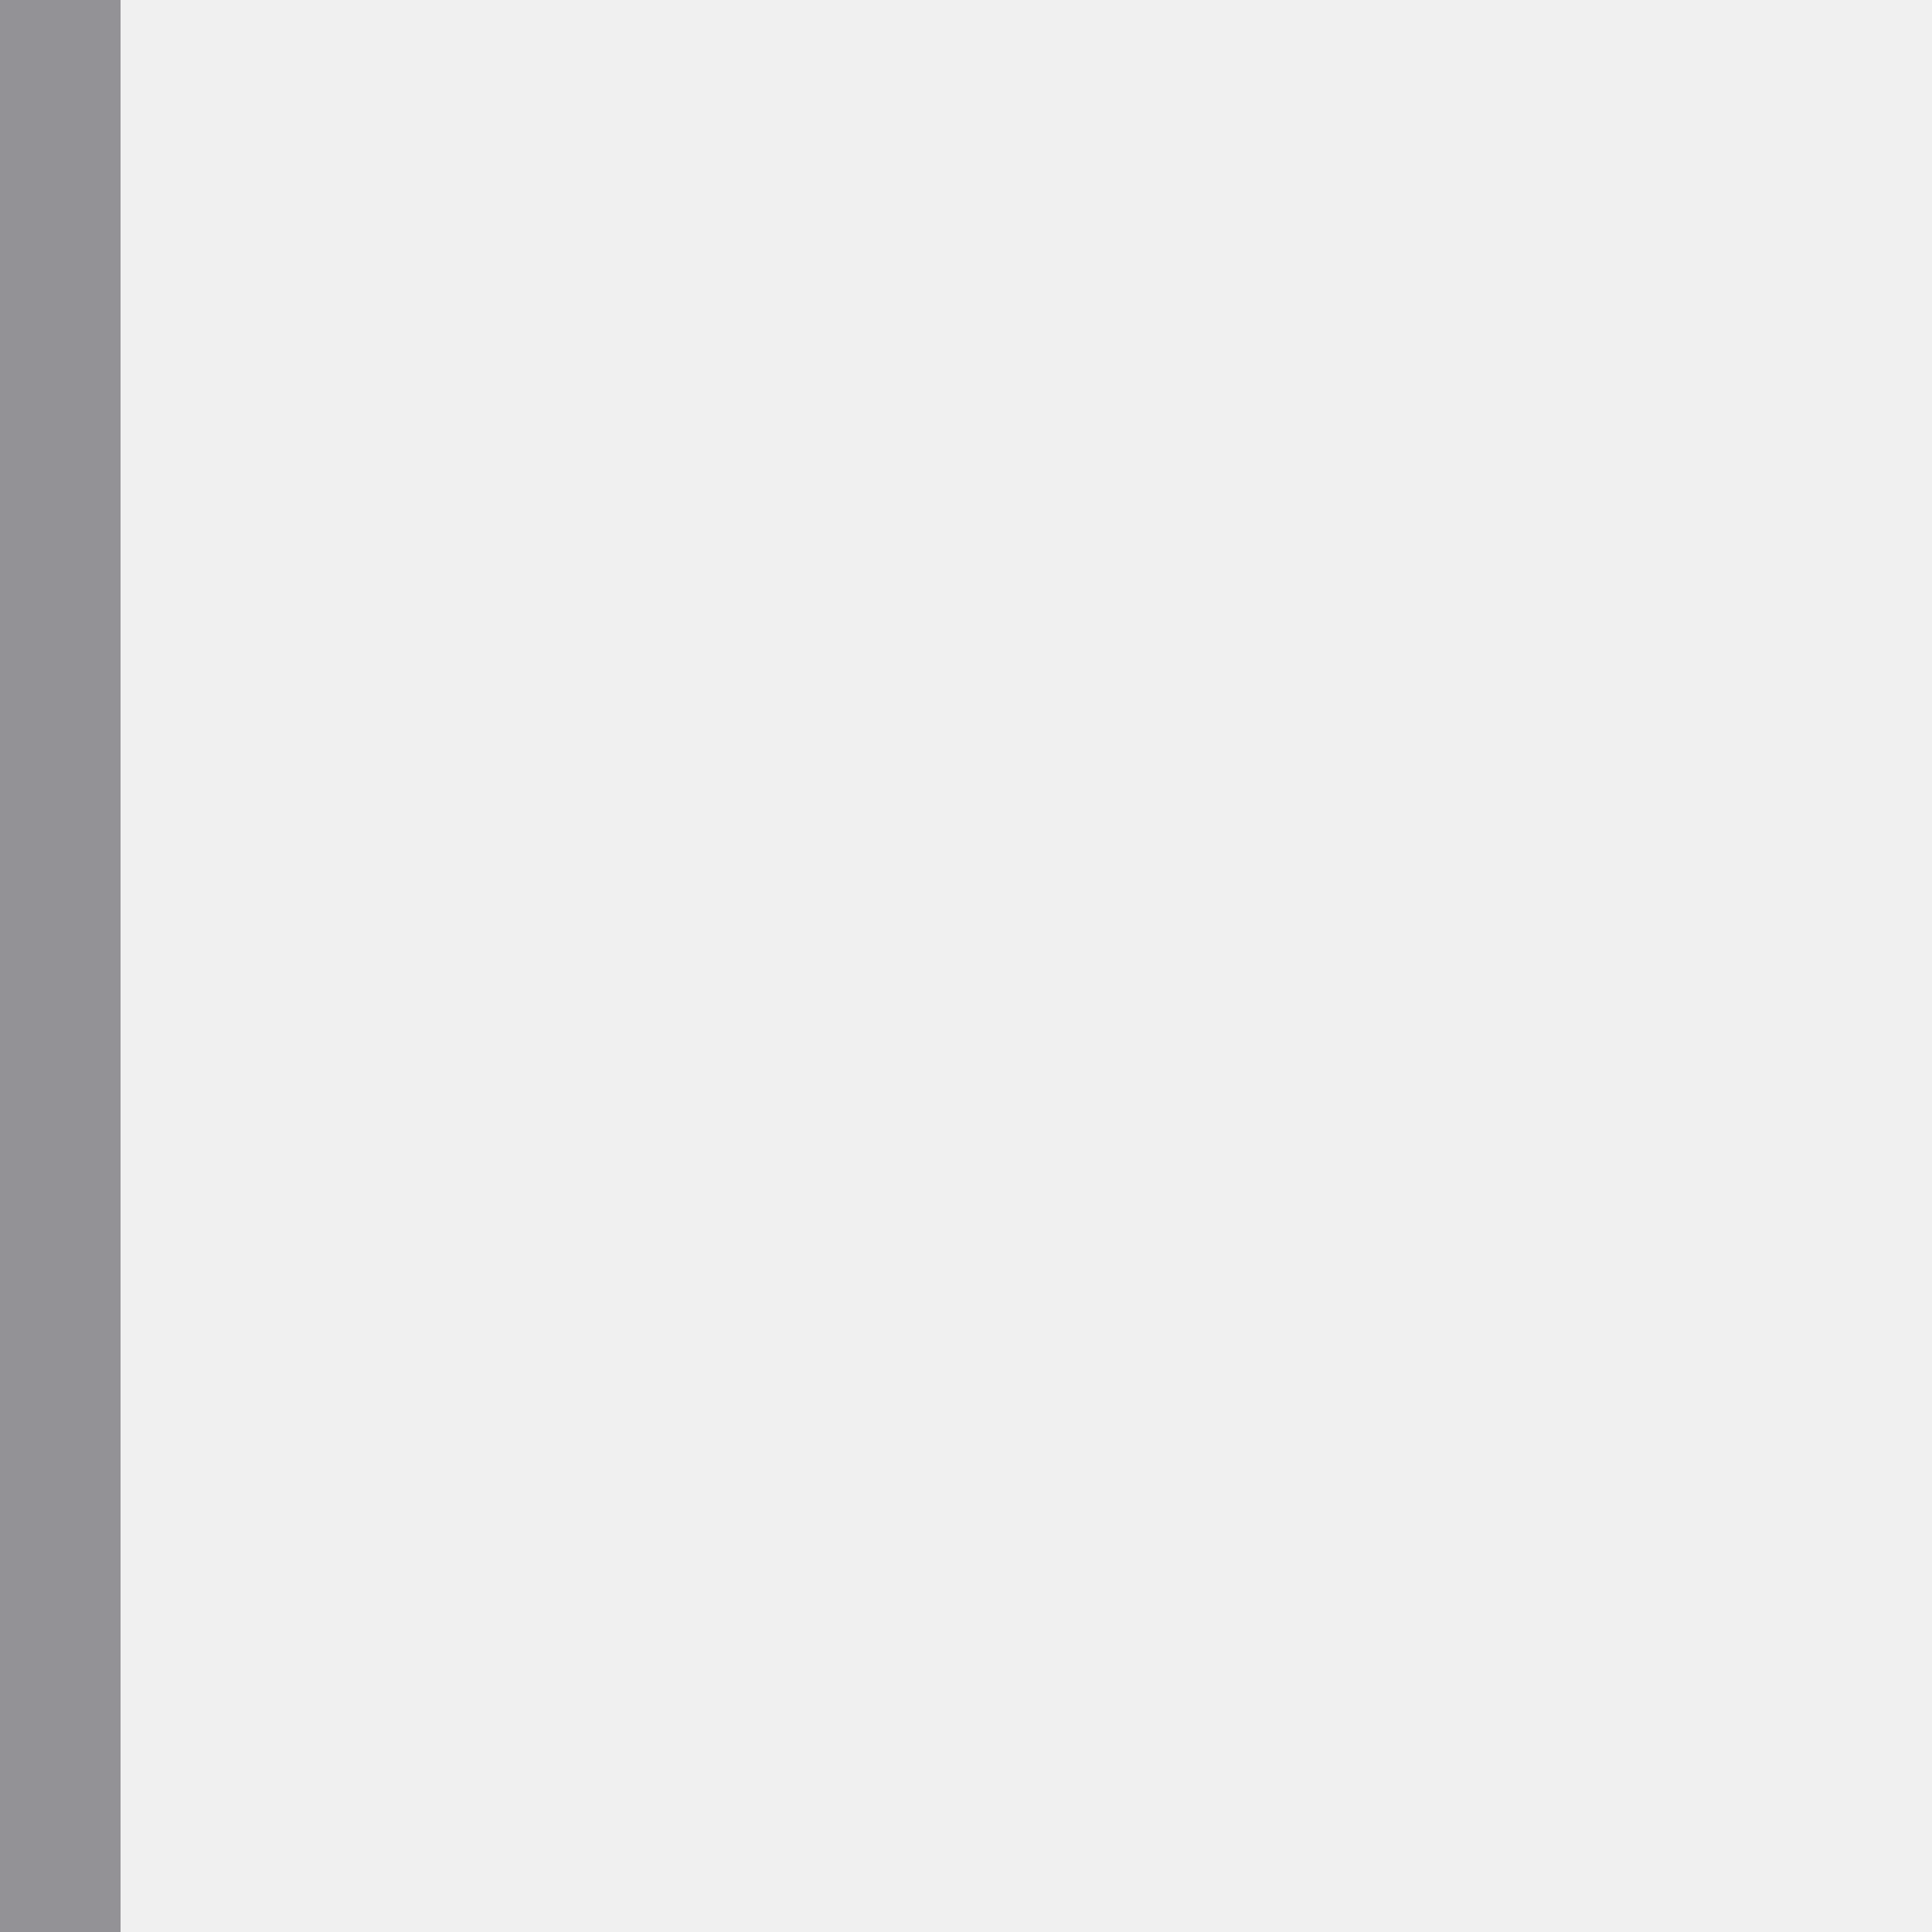
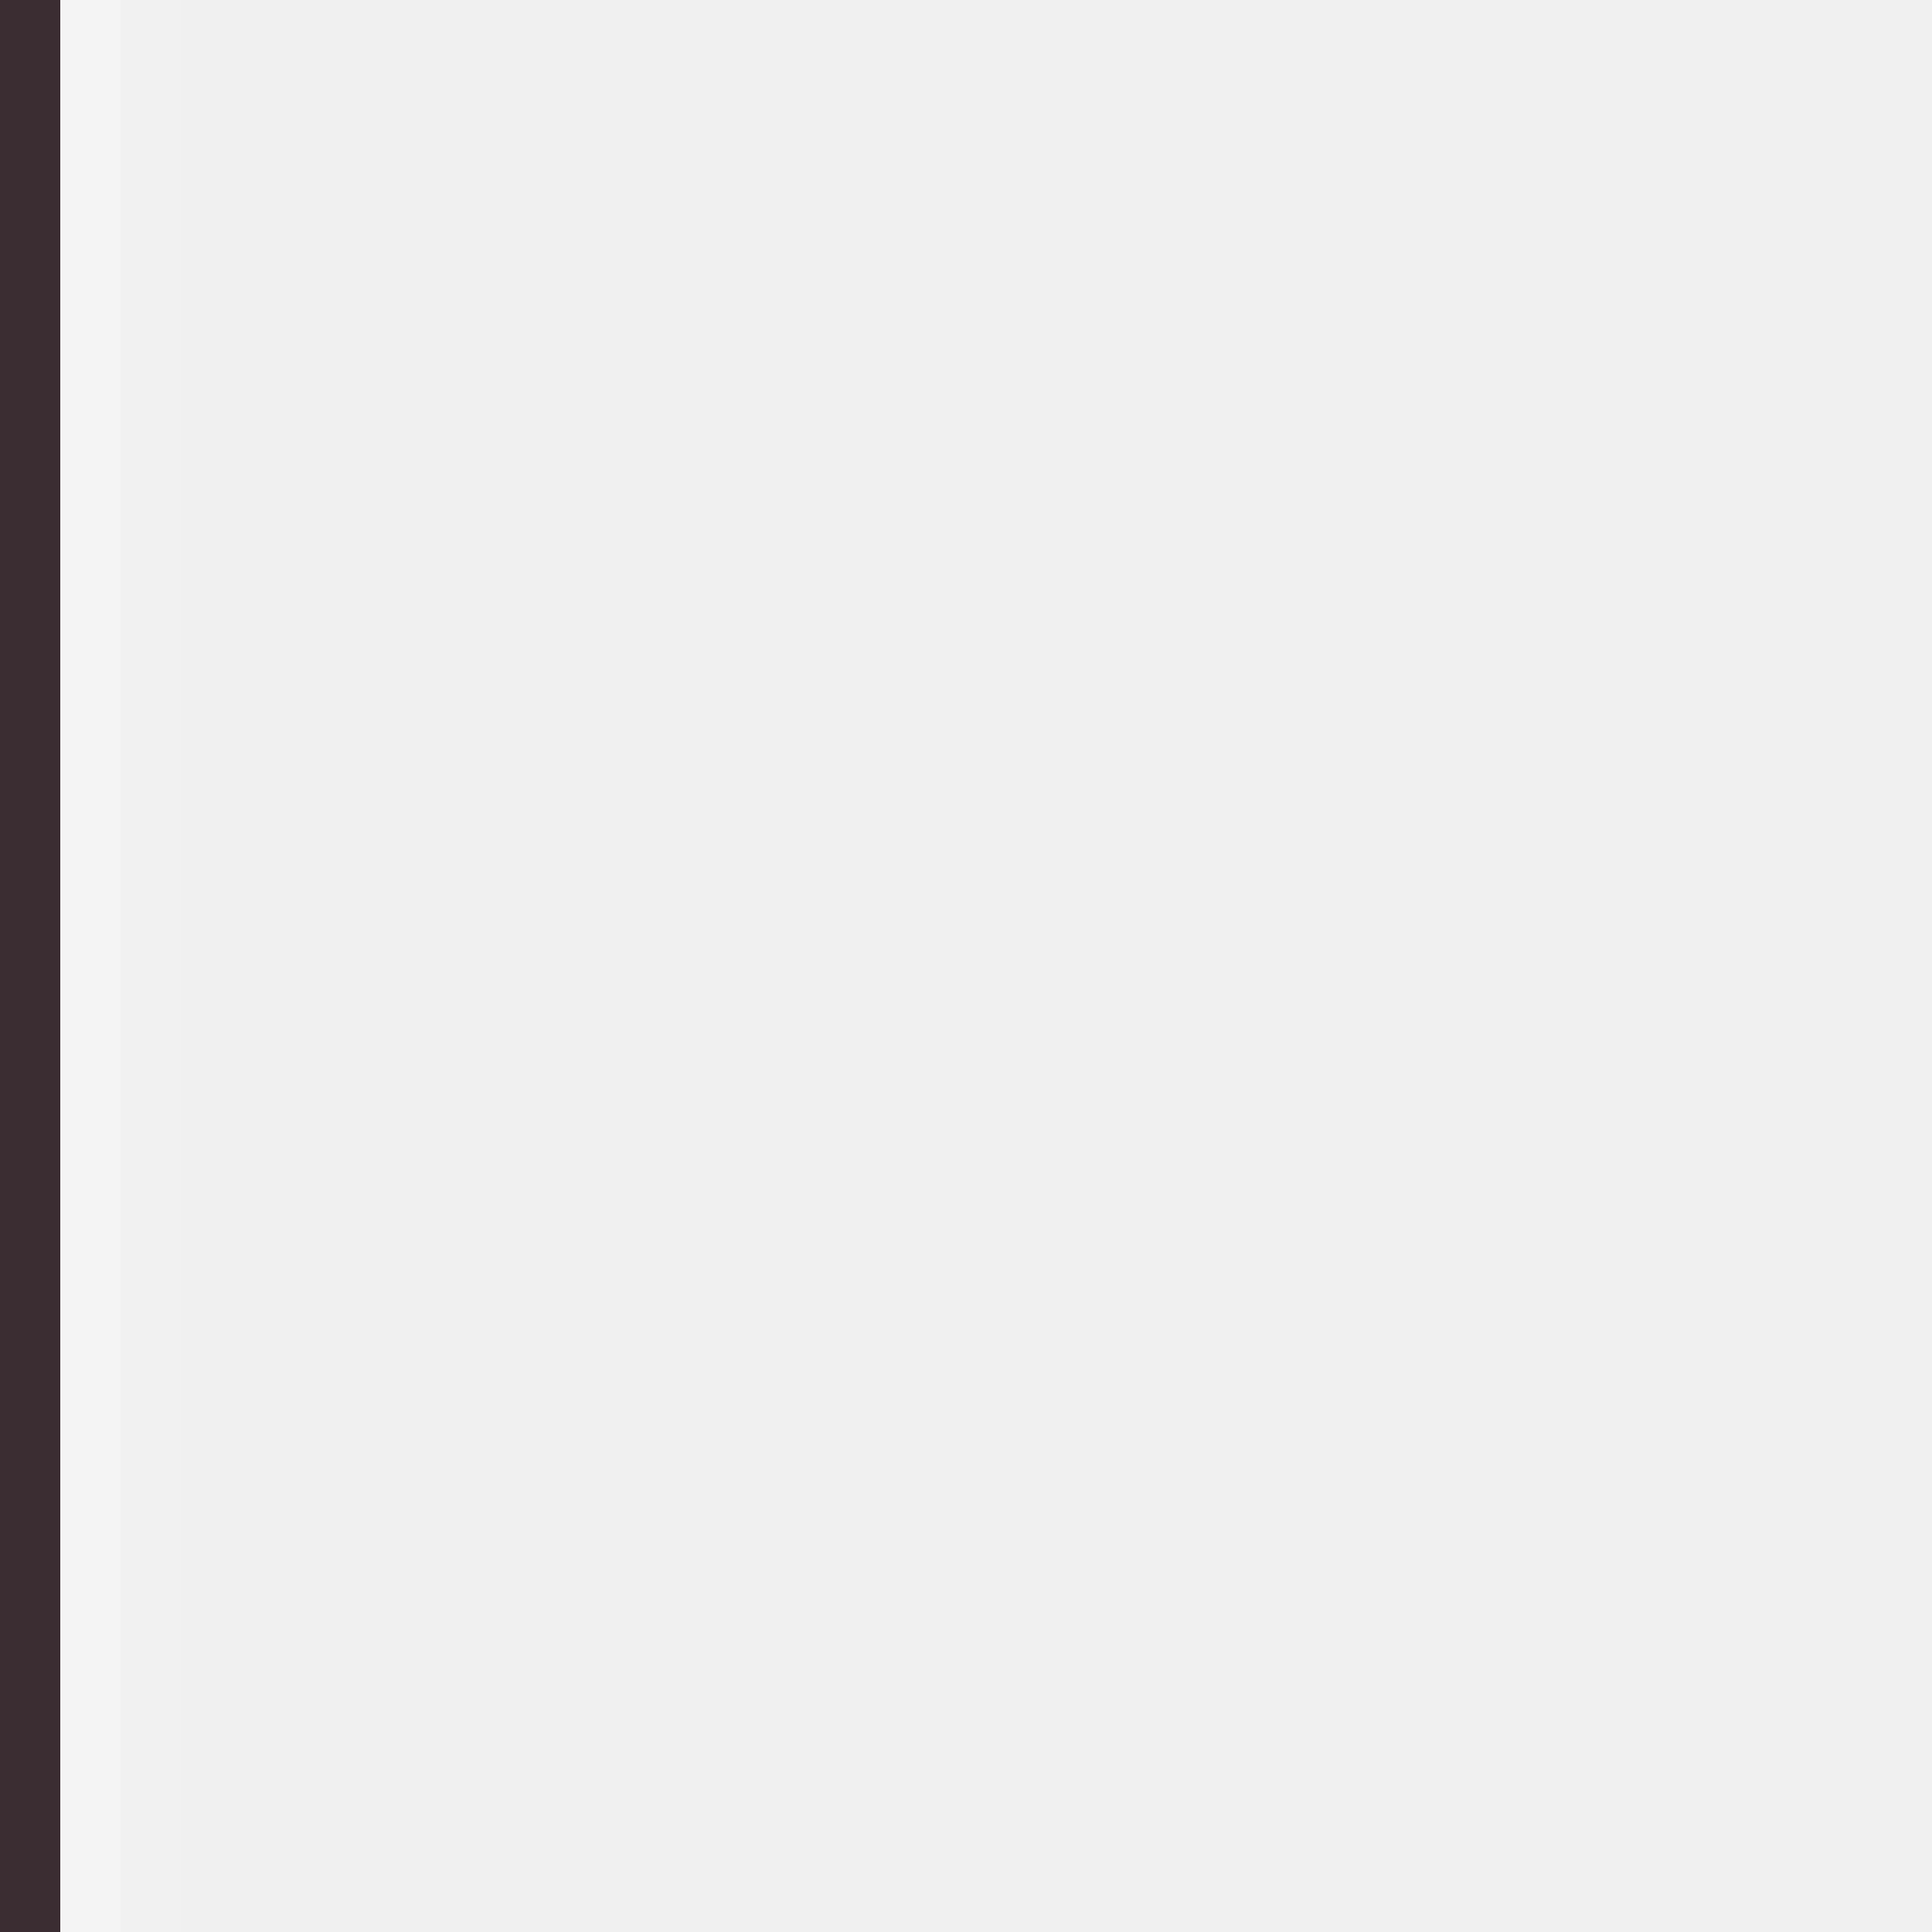
<svg xmlns="http://www.w3.org/2000/svg" width="32" height="32" viewBox="0 0 32 32" shape-rendering="crispEdges">
-   <rect x="0" y="0" width="2" height="32" fill="#221f28" fill-opacity="0.45" />
+   <rect x="0" y="0" width="1" height="32" fill="#3b2d32" />
+   <rect x="1" y="0" width="1" height="32" fill="#ffffff" fill-opacity="0.26" />
+   <rect x="2" y="0" width="1" height="32" fill="#ffffff" fill-opacity="0.1" />
</svg>
